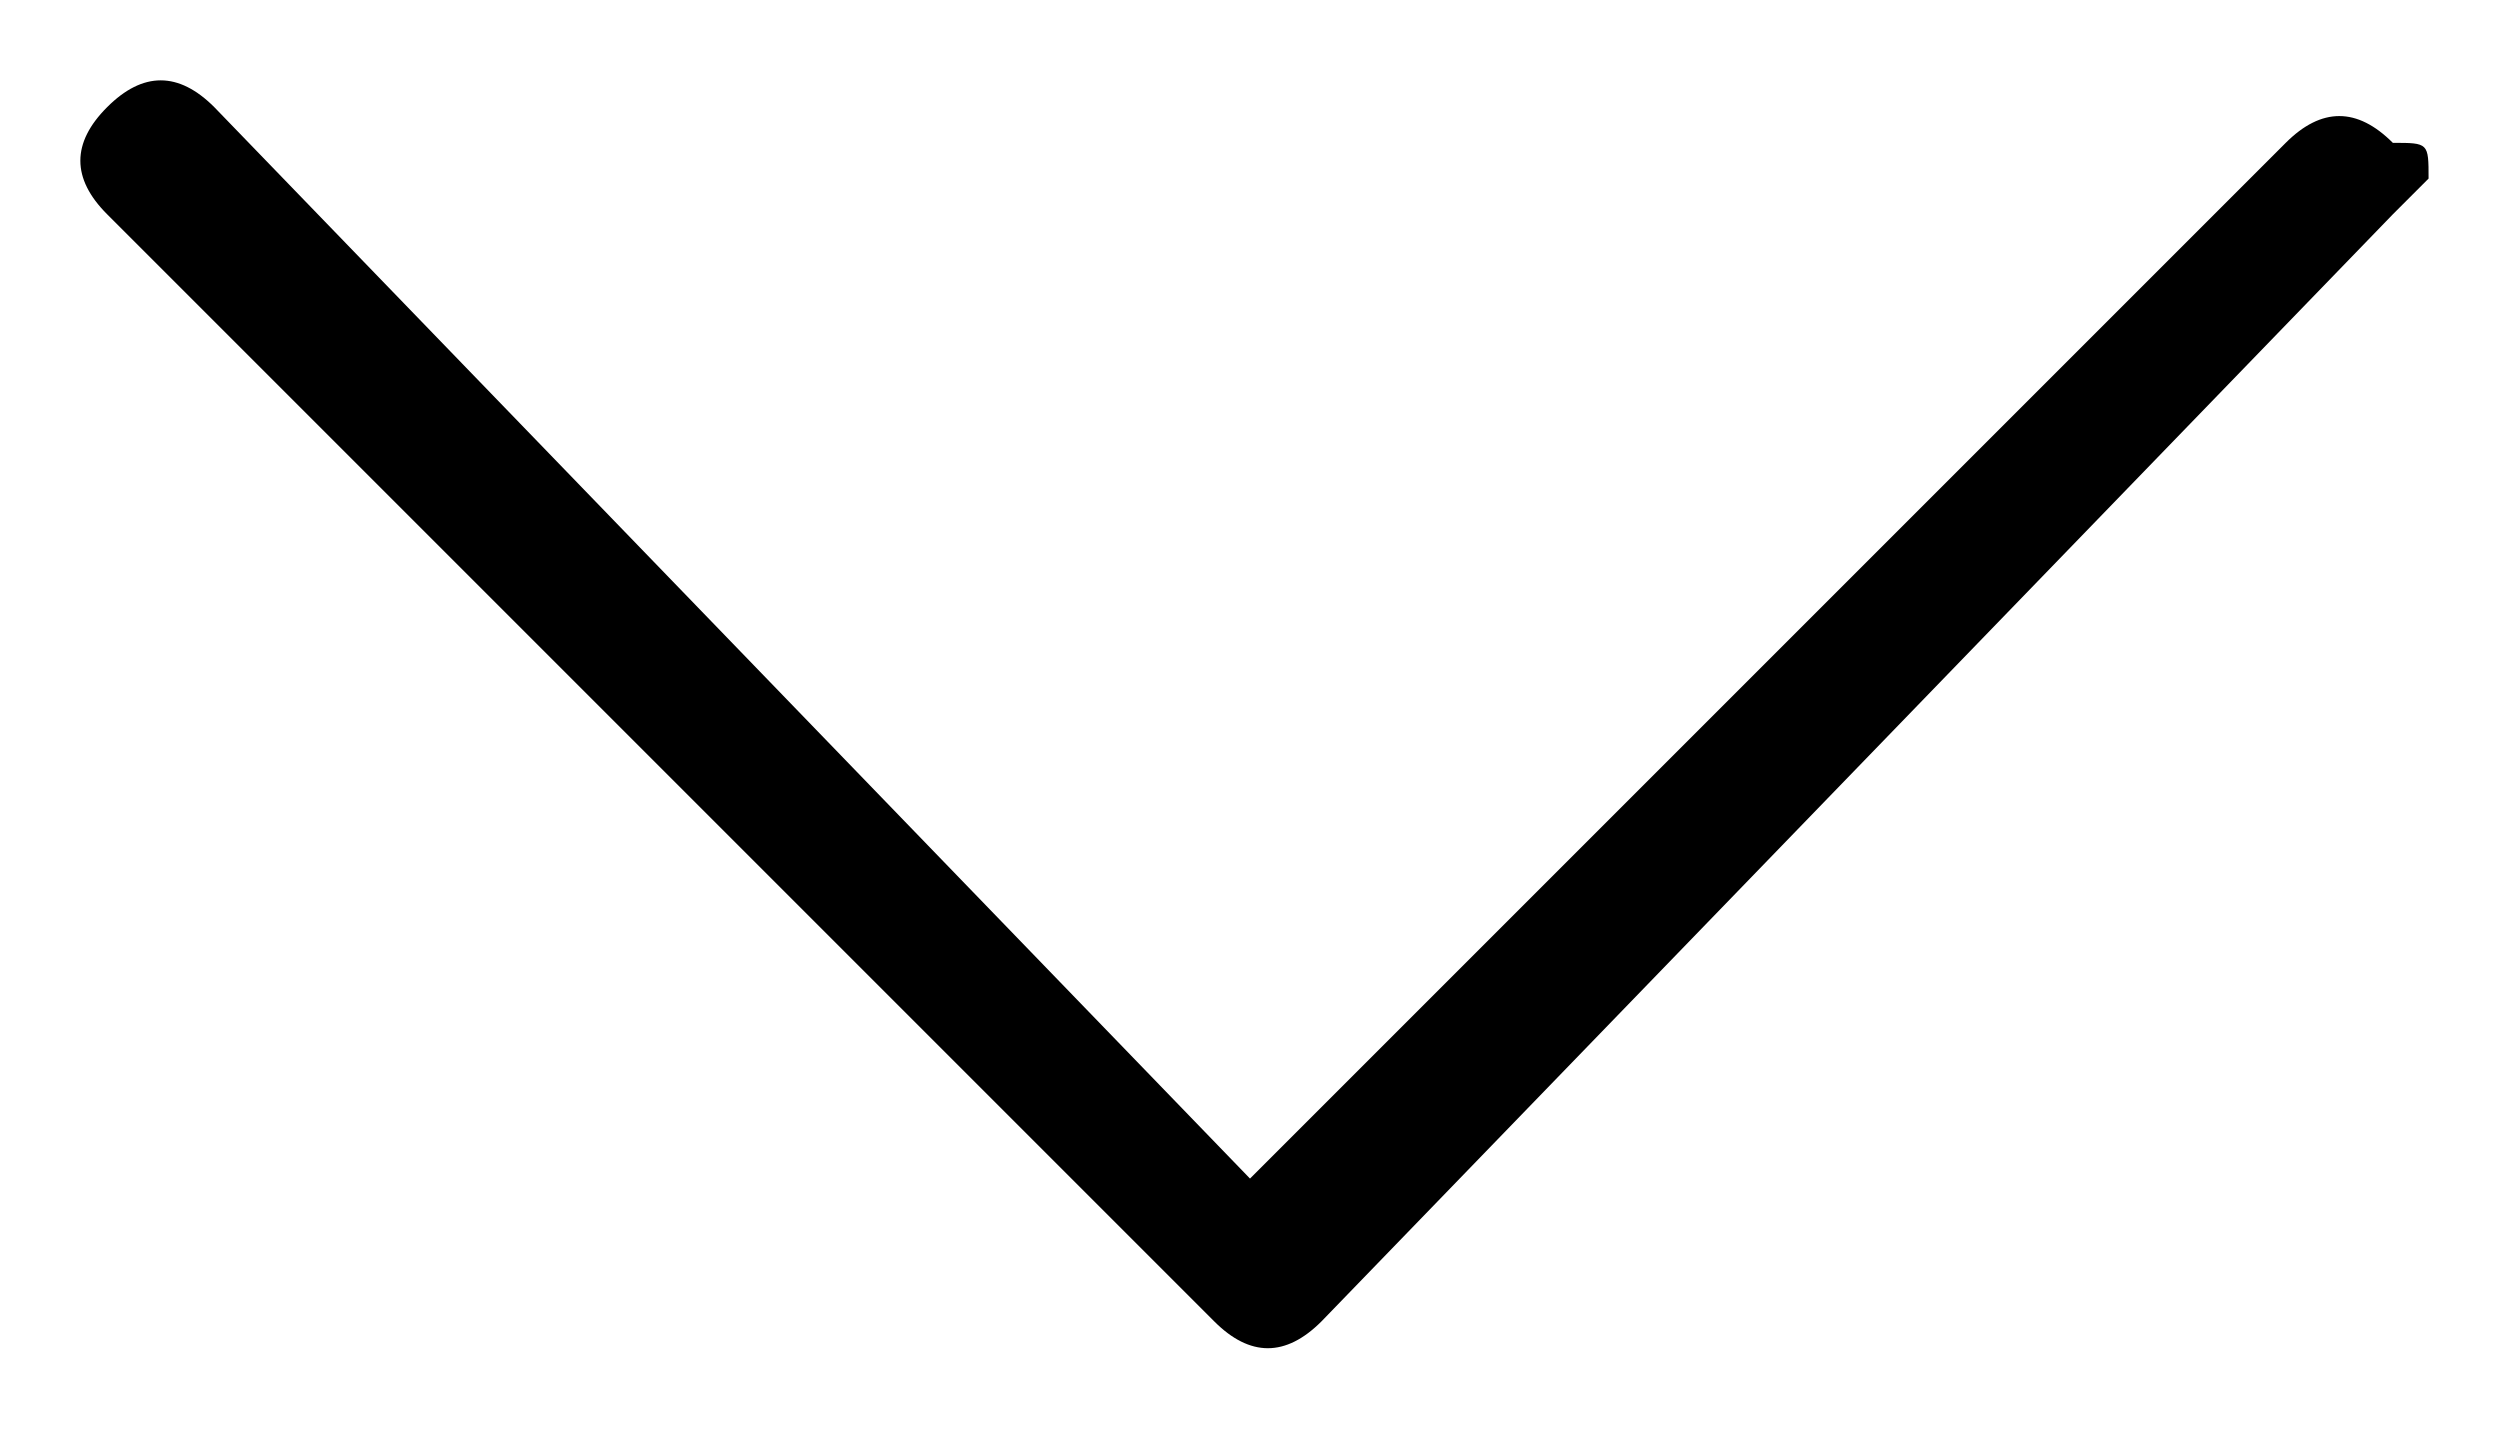
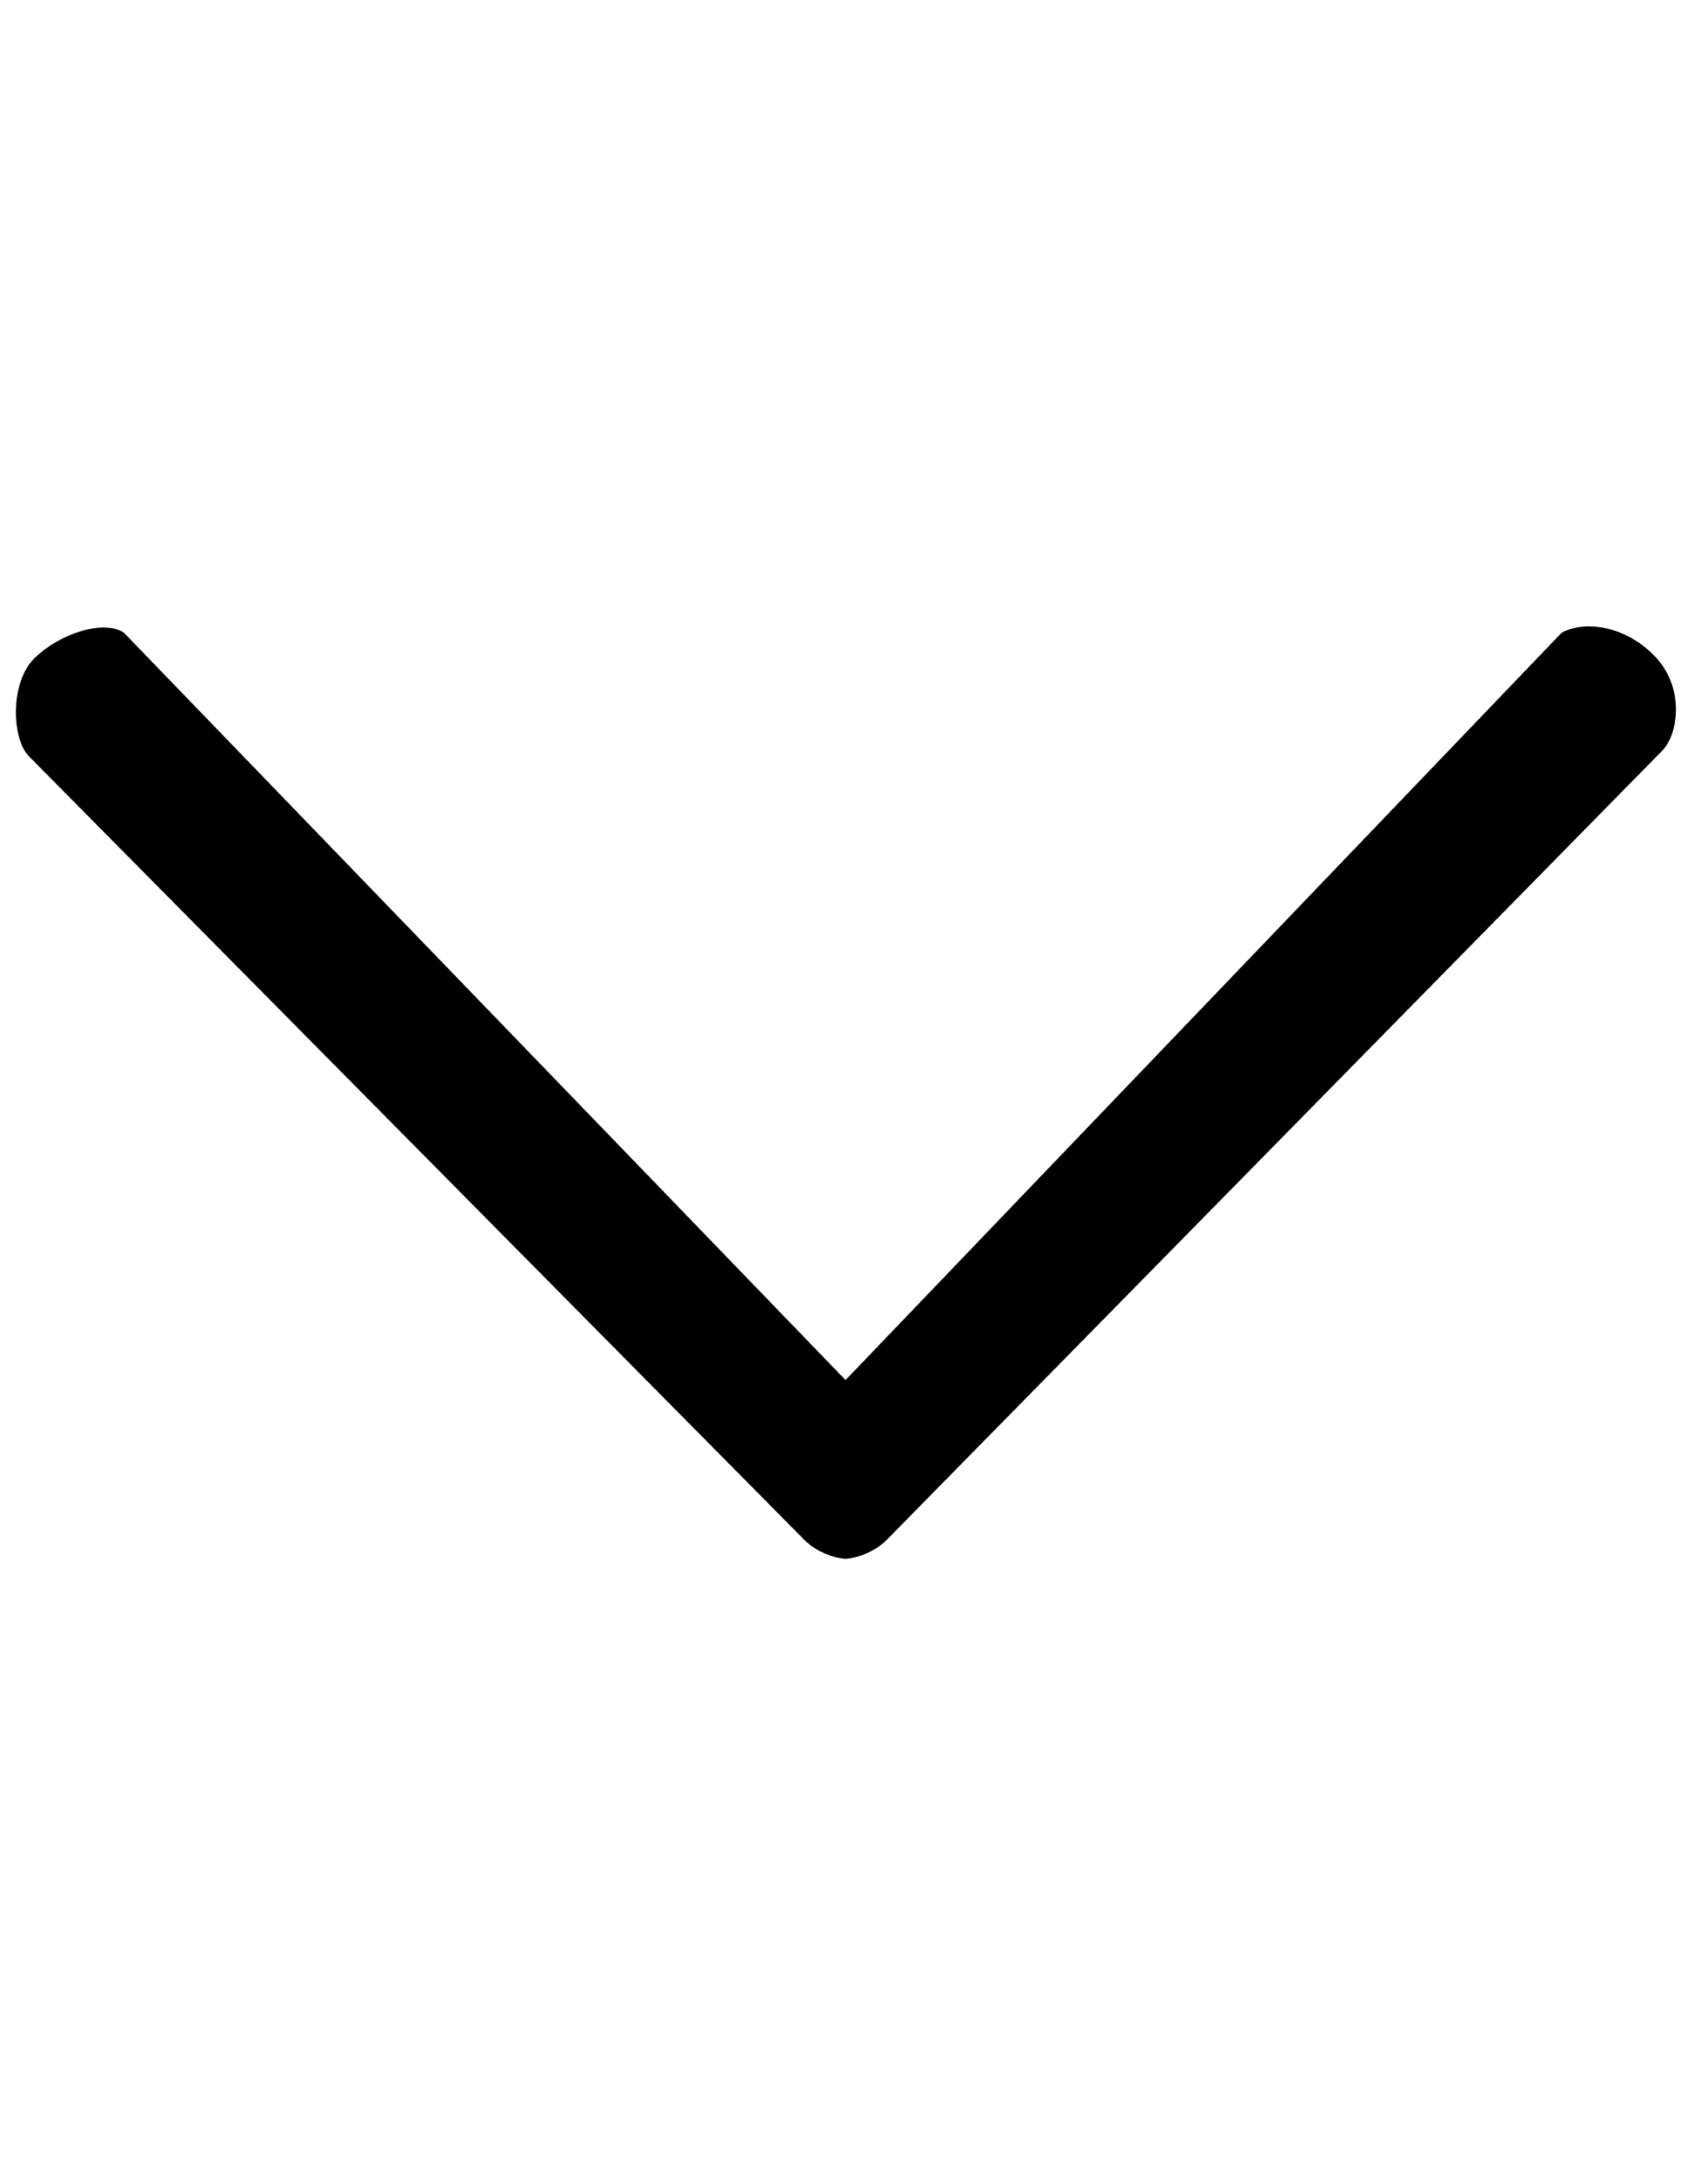
- <svg xmlns="http://www.w3.org/2000/svg" version="1.1" id="Layer_1" x="0px" y="0px" viewBox="0 0 7 4" enable-background="new 0 0 7 4" xml:space="preserve">
-   <path fill="#000000" d="M6.7,0.6c0,0,0.1-0.1,0.1-0.1c0-0.1,0-0.1-0.1-0.1c-0.1-0.1-0.2-0.1-0.3,0L3.5,3.3L0.6,0.3  c-0.1-0.1-0.2-0.1-0.3,0c-0.1,0.1-0.1,0.2,0,0.3l3.1,3.1c0.1,0.1,0.2,0.1,0.3,0L6.7,0.6z" />
+ <svg xmlns="http://www.w3.org/2000/svg" version="1.1" id="Layer_1" x="0px" y="0px" width="612px" height="792px" viewBox="0 0 612 792" enable-background="new 0 0 612 792" xml:space="preserve">
+   <path d="M600.649,238.663C590.5,227.5,575.5,224.5,566.245,229.439L306.676,500.366h-0.18L44.927,229.439  c-7.427-4.939-23.382,0.387-32.405,9.224s-8.31,29.319-2,35.629l281.182,284.182c4.219,4.22,10.439,6.49,14.659,6.812h0.445  c4.22-0.321,10.44-2.592,14.658-6.812l281.183-286.182C608.623,266.318,610.799,249.826,600.649,238.663z" />
</svg>
